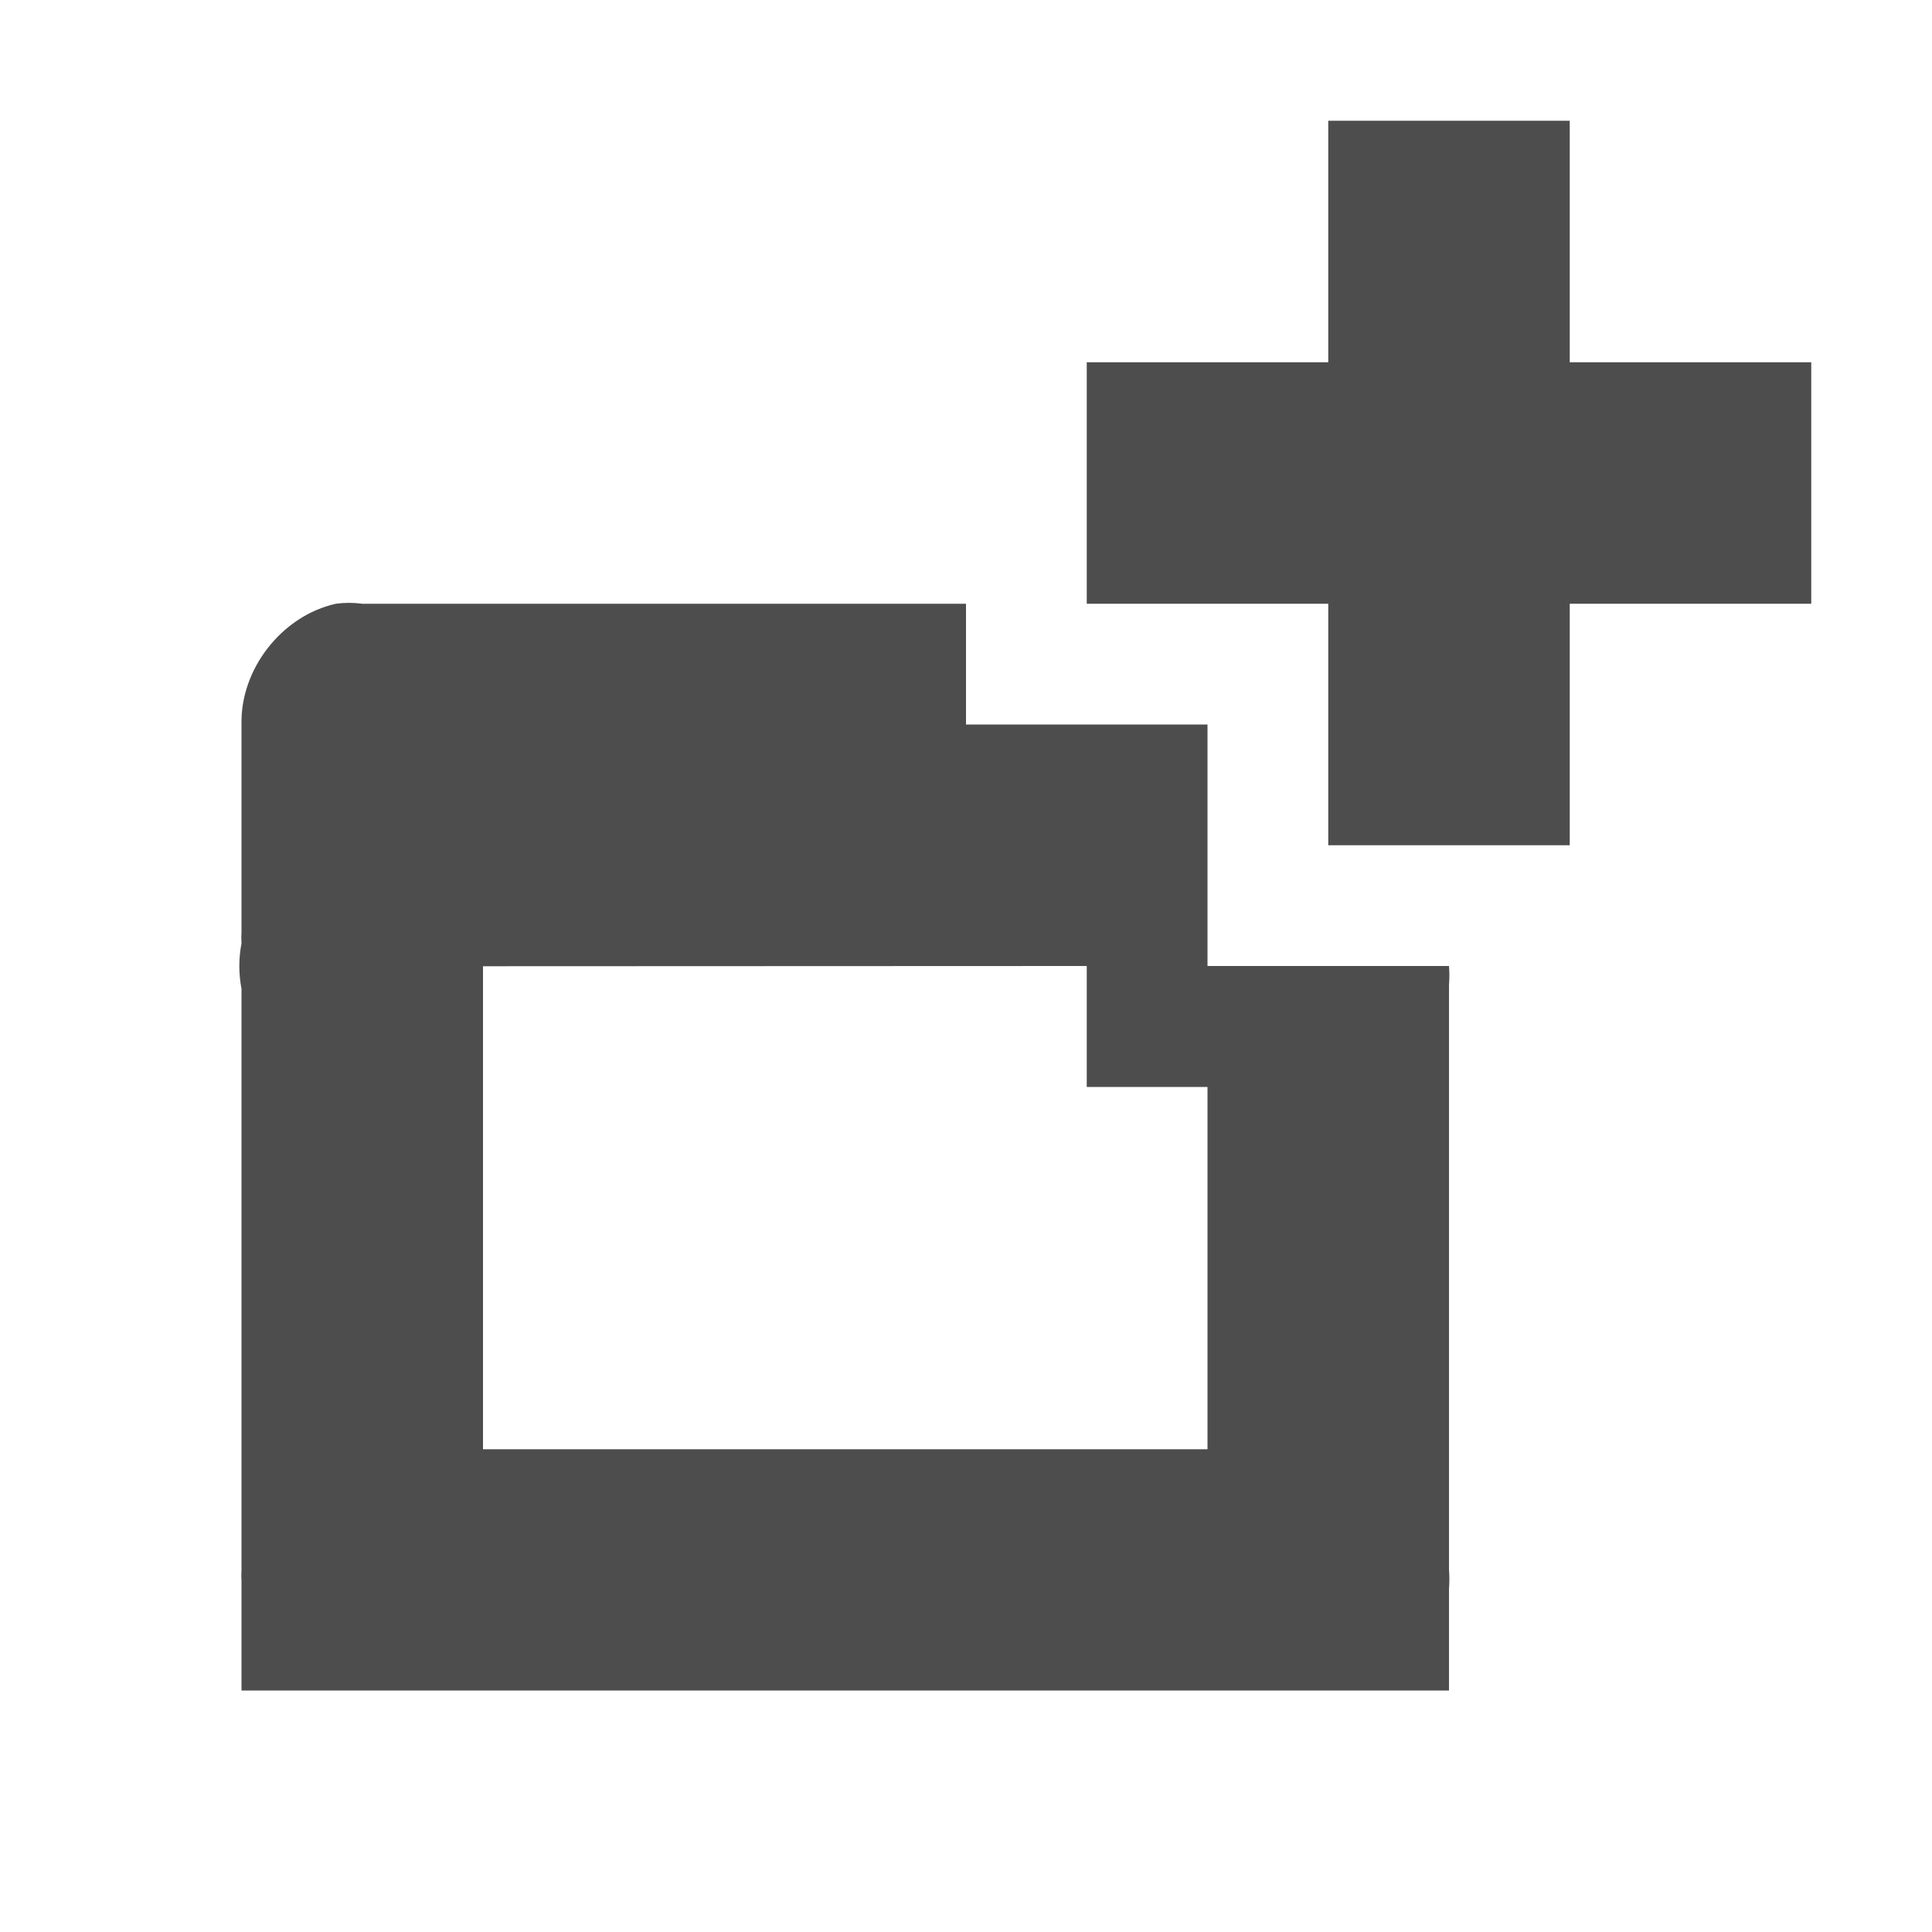
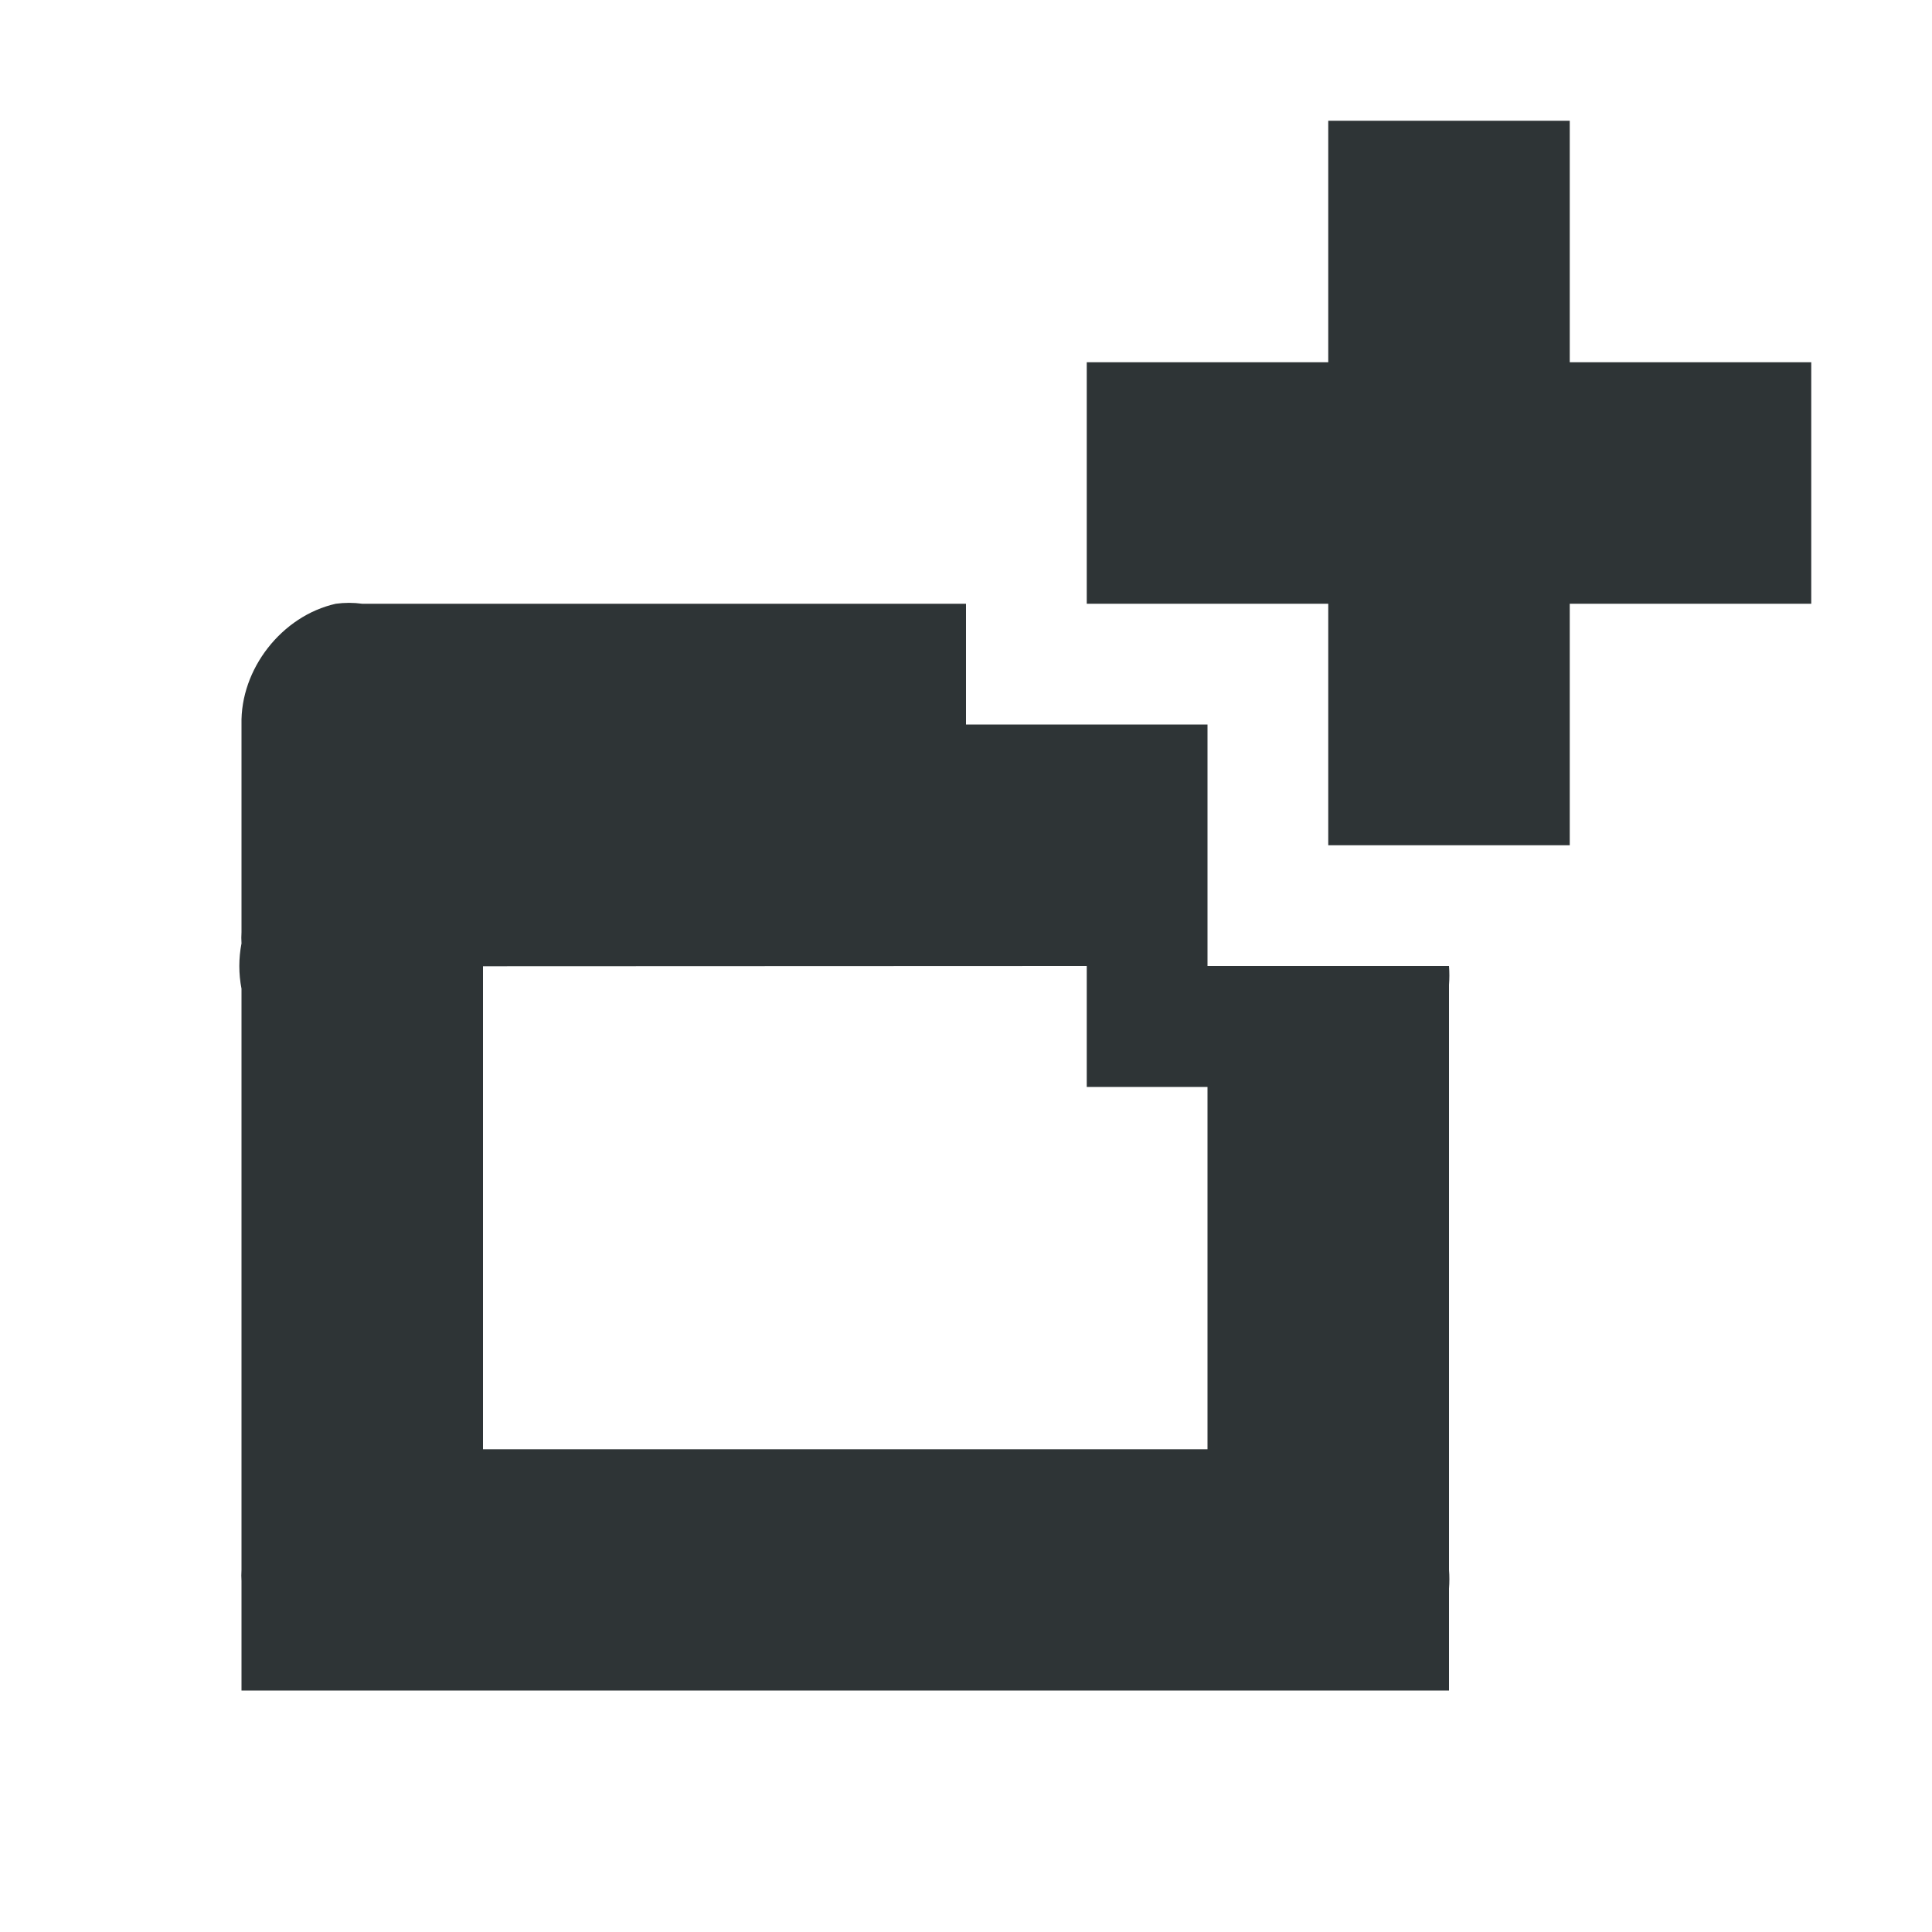
<svg xmlns="http://www.w3.org/2000/svg" width="16px" height="16px" id="svg3011" version="1.1">
  <defs id="defs3013" />
  <g id="layer1">
-     <path id="rect13039" d="M 2.781,5 C 2.334,5.1 1.989,5.541 2,6 l 0,1.719 c -0.002,0.031 -0.002,0.063 0,0.094 -0.024,0.123 -0.024,0.252 0,0.375 l 0,4.812 c -0.002,0.031 -0.002,0.063 0,0.094 L 2,14 2.844,14 3,14 l 8,0 c 0.031,0 0.063,0 0.094,0 L 12,14 12,13.156 C 12.004,13.104 12.004,13.052 12,13 L 12,8.156 C 12.004,8.104 12.004,8.052 12,8 L 10.5,8 10,8 10,7.5 10,6 8.5,6 8,6 8,5.5 8,5 3,5 C 2.927,4.99 2.854,4.99 2.781,5 z m 6.219,3 0,1.002 1,0 0,3 -6,0 0,-4" style="font-size:medium;font-style:normal;font-variant:normal;font-weight:normal;font-stretch:normal;text-indent:0;text-align:start;text-decoration:none;line-height:normal;letter-spacing:normal;word-spacing:normal;text-transform:none;direction:ltr;block-progression:tb;writing-mode:lr-tb;text-anchor:start;baseline-shift:baseline;color:#000000;fill:#4d4d4d;fill-opacity:1;stroke:none;stroke-width:2;marker:none;visibility:visible;display:inline;overflow:visible;enable-background:new;font-family:Sans;-inkscape-font-specification:Sans" />
-     <path style="color:#bebebe;fill:#4d4d4d;fill-opacity:1;stroke:none;stroke-width:2;marker:none;visibility:visible;display:inline;overflow:visible" d="m 11,1 2,0 0,2 2,0 0,2 -2,0 0,2 -2,0 0,-2 -2,0 0,-2 2,0 z" id="rect11749-5-0-1-8-2-0-5" />
+     <path id="rect13039" d="M 2.781,5 C 2.334,5.1 1.989,5.541 2,6 l 0,1.719 c -0.002,0.031 -0.002,0.063 0,0.094 -0.024,0.123 -0.024,0.252 0,0.375 l 0,4.812 c -0.002,0.031 -0.002,0.063 0,0.094 L 2,14 2.844,14 3,14 l 8,0 c 0.031,0 0.063,0 0.094,0 L 12,14 12,13.156 C 12.004,13.104 12.004,13.052 12,13 L 12,8.156 C 12.004,8.104 12.004,8.052 12,8 L 10.5,8 10,8 10,7.5 10,6 8.5,6 8,6 8,5.5 8,5 3,5 C 2.927,4.99 2.854,4.99 2.781,5 z m 6.219,3 0,1.002 1,0 0,3 -6,0 0,-4" style="font-size:medium;font-style:normal;font-variant:normal;font-weight:normal;font-stretch:normal;text-indent:0;text-align:start;text-decoration:none;line-height:normal;letter-spacing:normal;word-spacing:normal;text-transform:none;direction:ltr;block-progression:tb;writing-mode:lr-tb;text-anchor:start;baseline-shift:baseline;color:#000000;fill:#2e3436;fill-opacity:1;stroke:none;stroke-width:2;marker:none;visibility:visible;display:inline;overflow:visible;enable-background:new;font-family:Sans;-inkscape-font-specification:Sans" />
+     <path style="color:#bebebe;fill:#2e3436;fill-opacity:1;stroke:none;stroke-width:2;marker:none;visibility:visible;display:inline;overflow:visible" d="m 11,1 2,0 0,2 2,0 0,2 -2,0 0,2 -2,0 0,-2 -2,0 0,-2 2,0 z" id="rect11749-5-0-1-8-2-0-5" />
  </g>
</svg>
